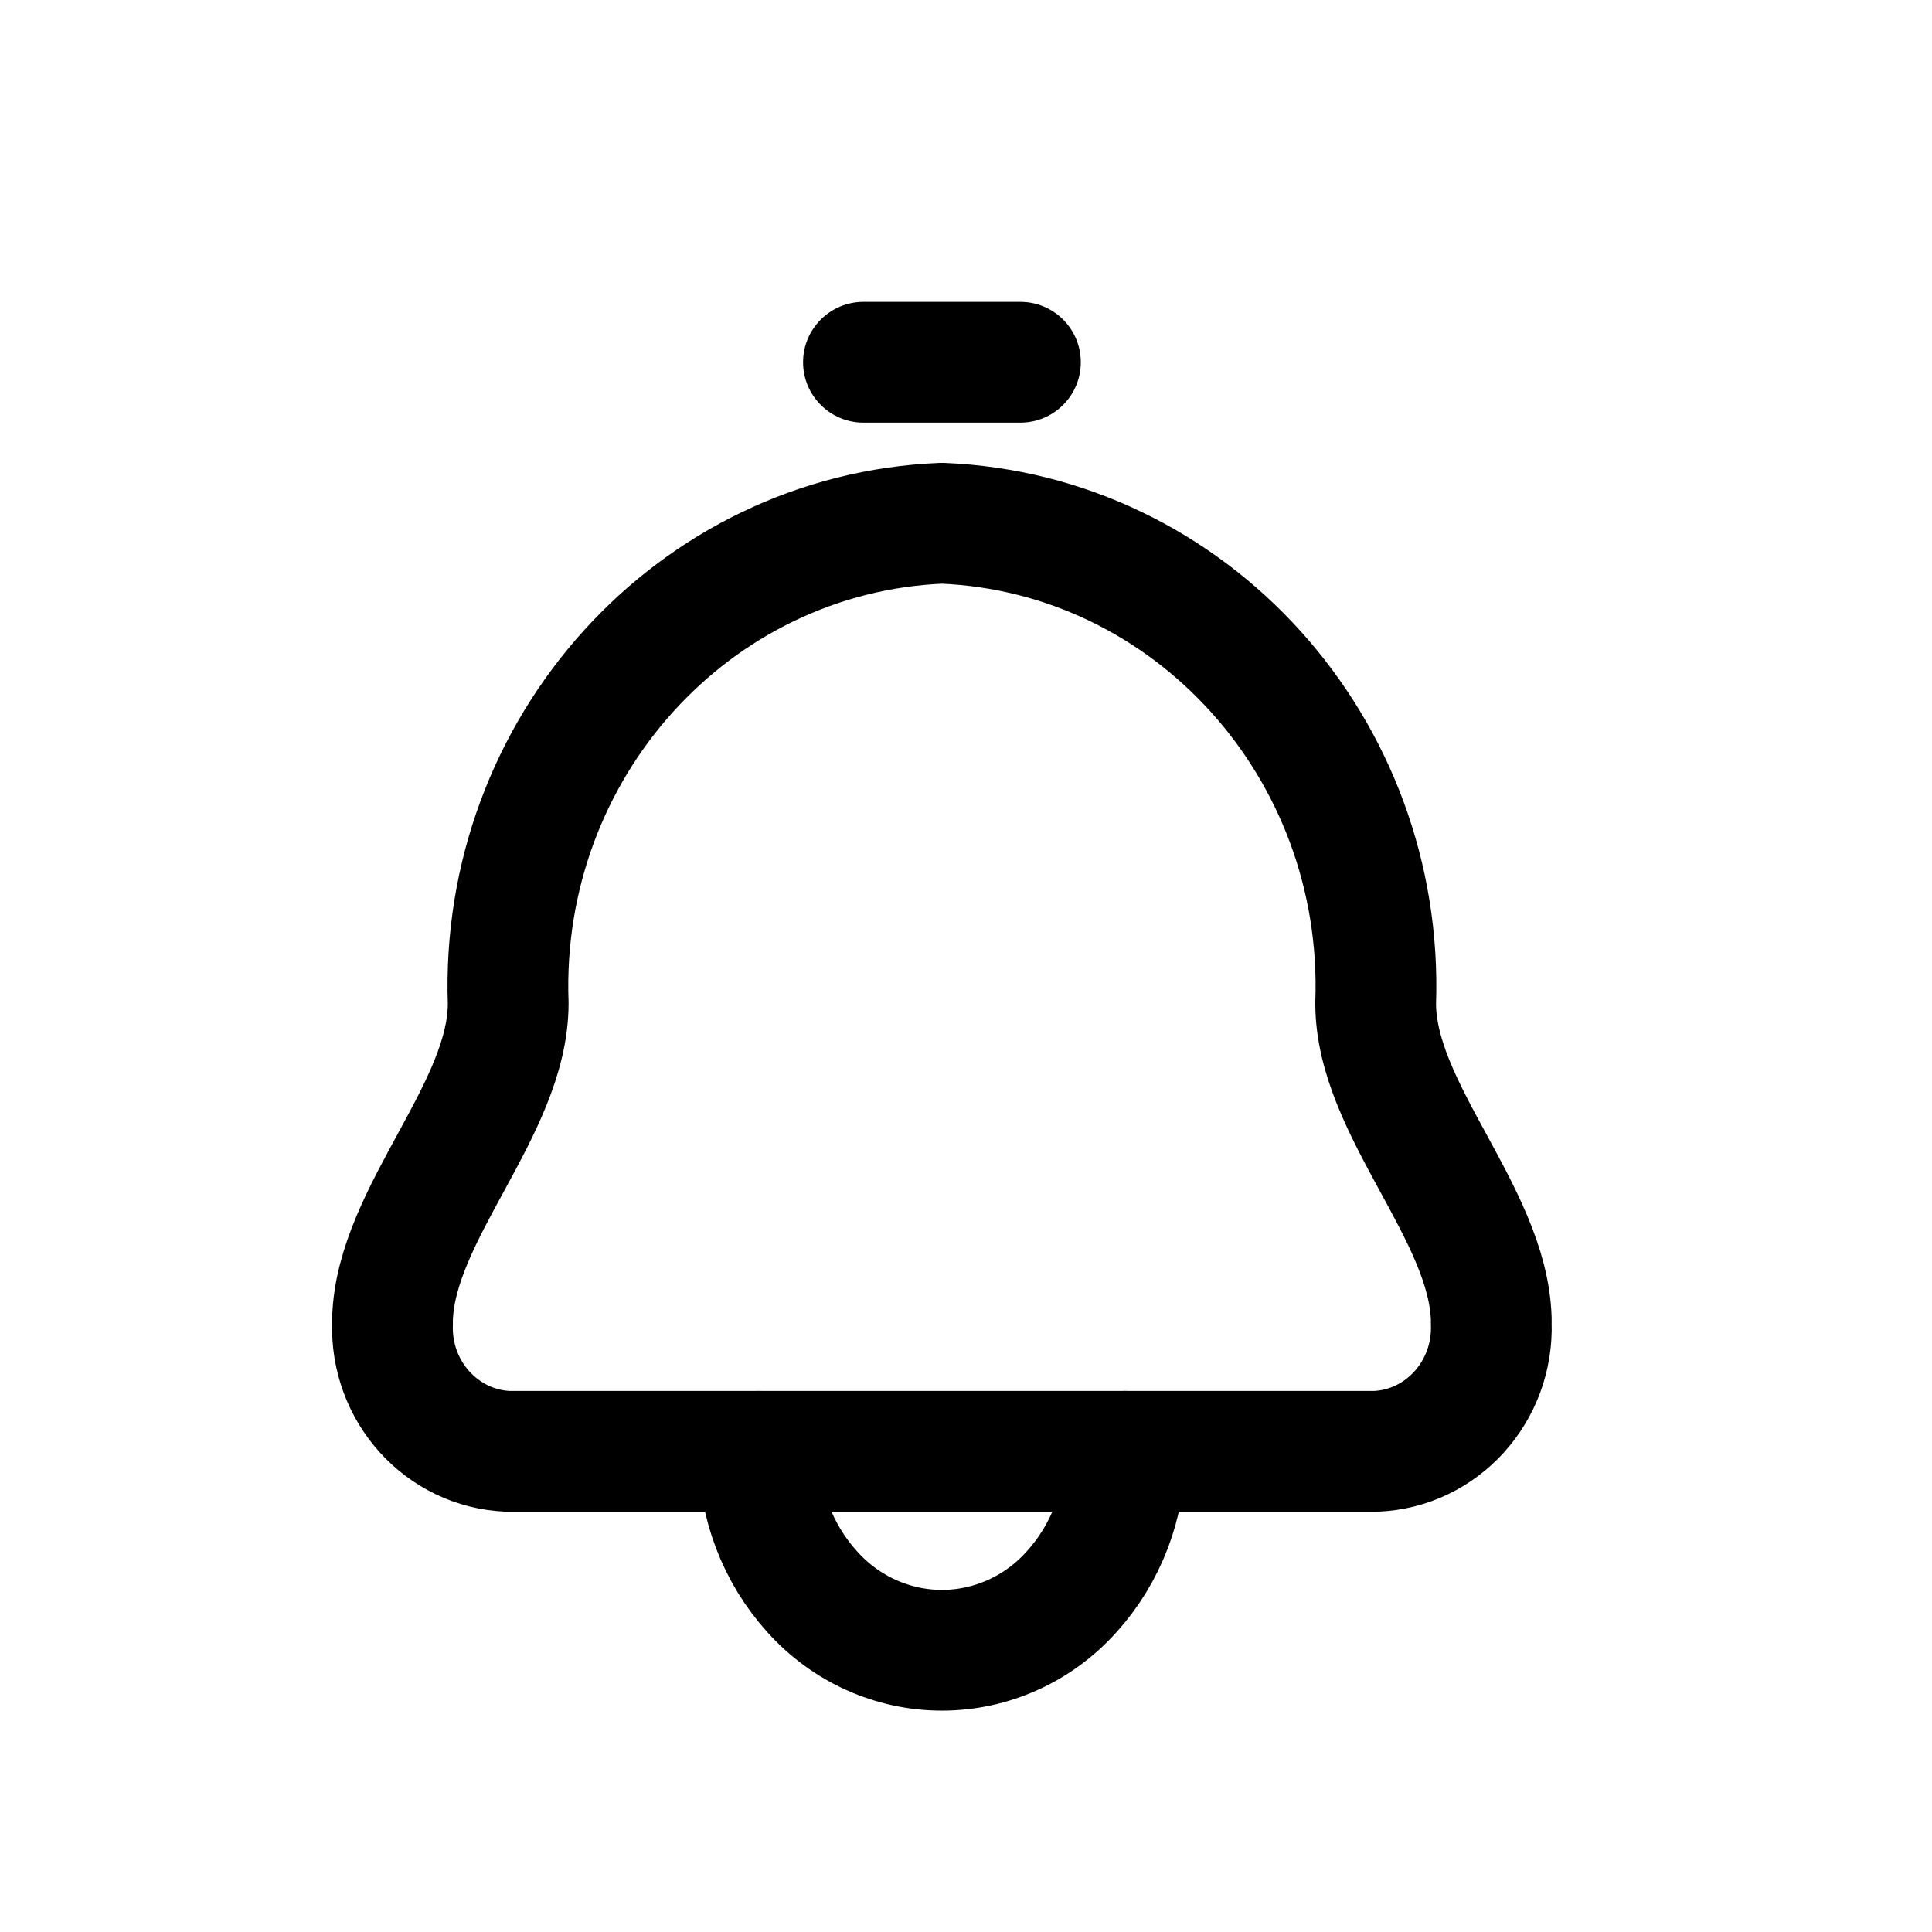
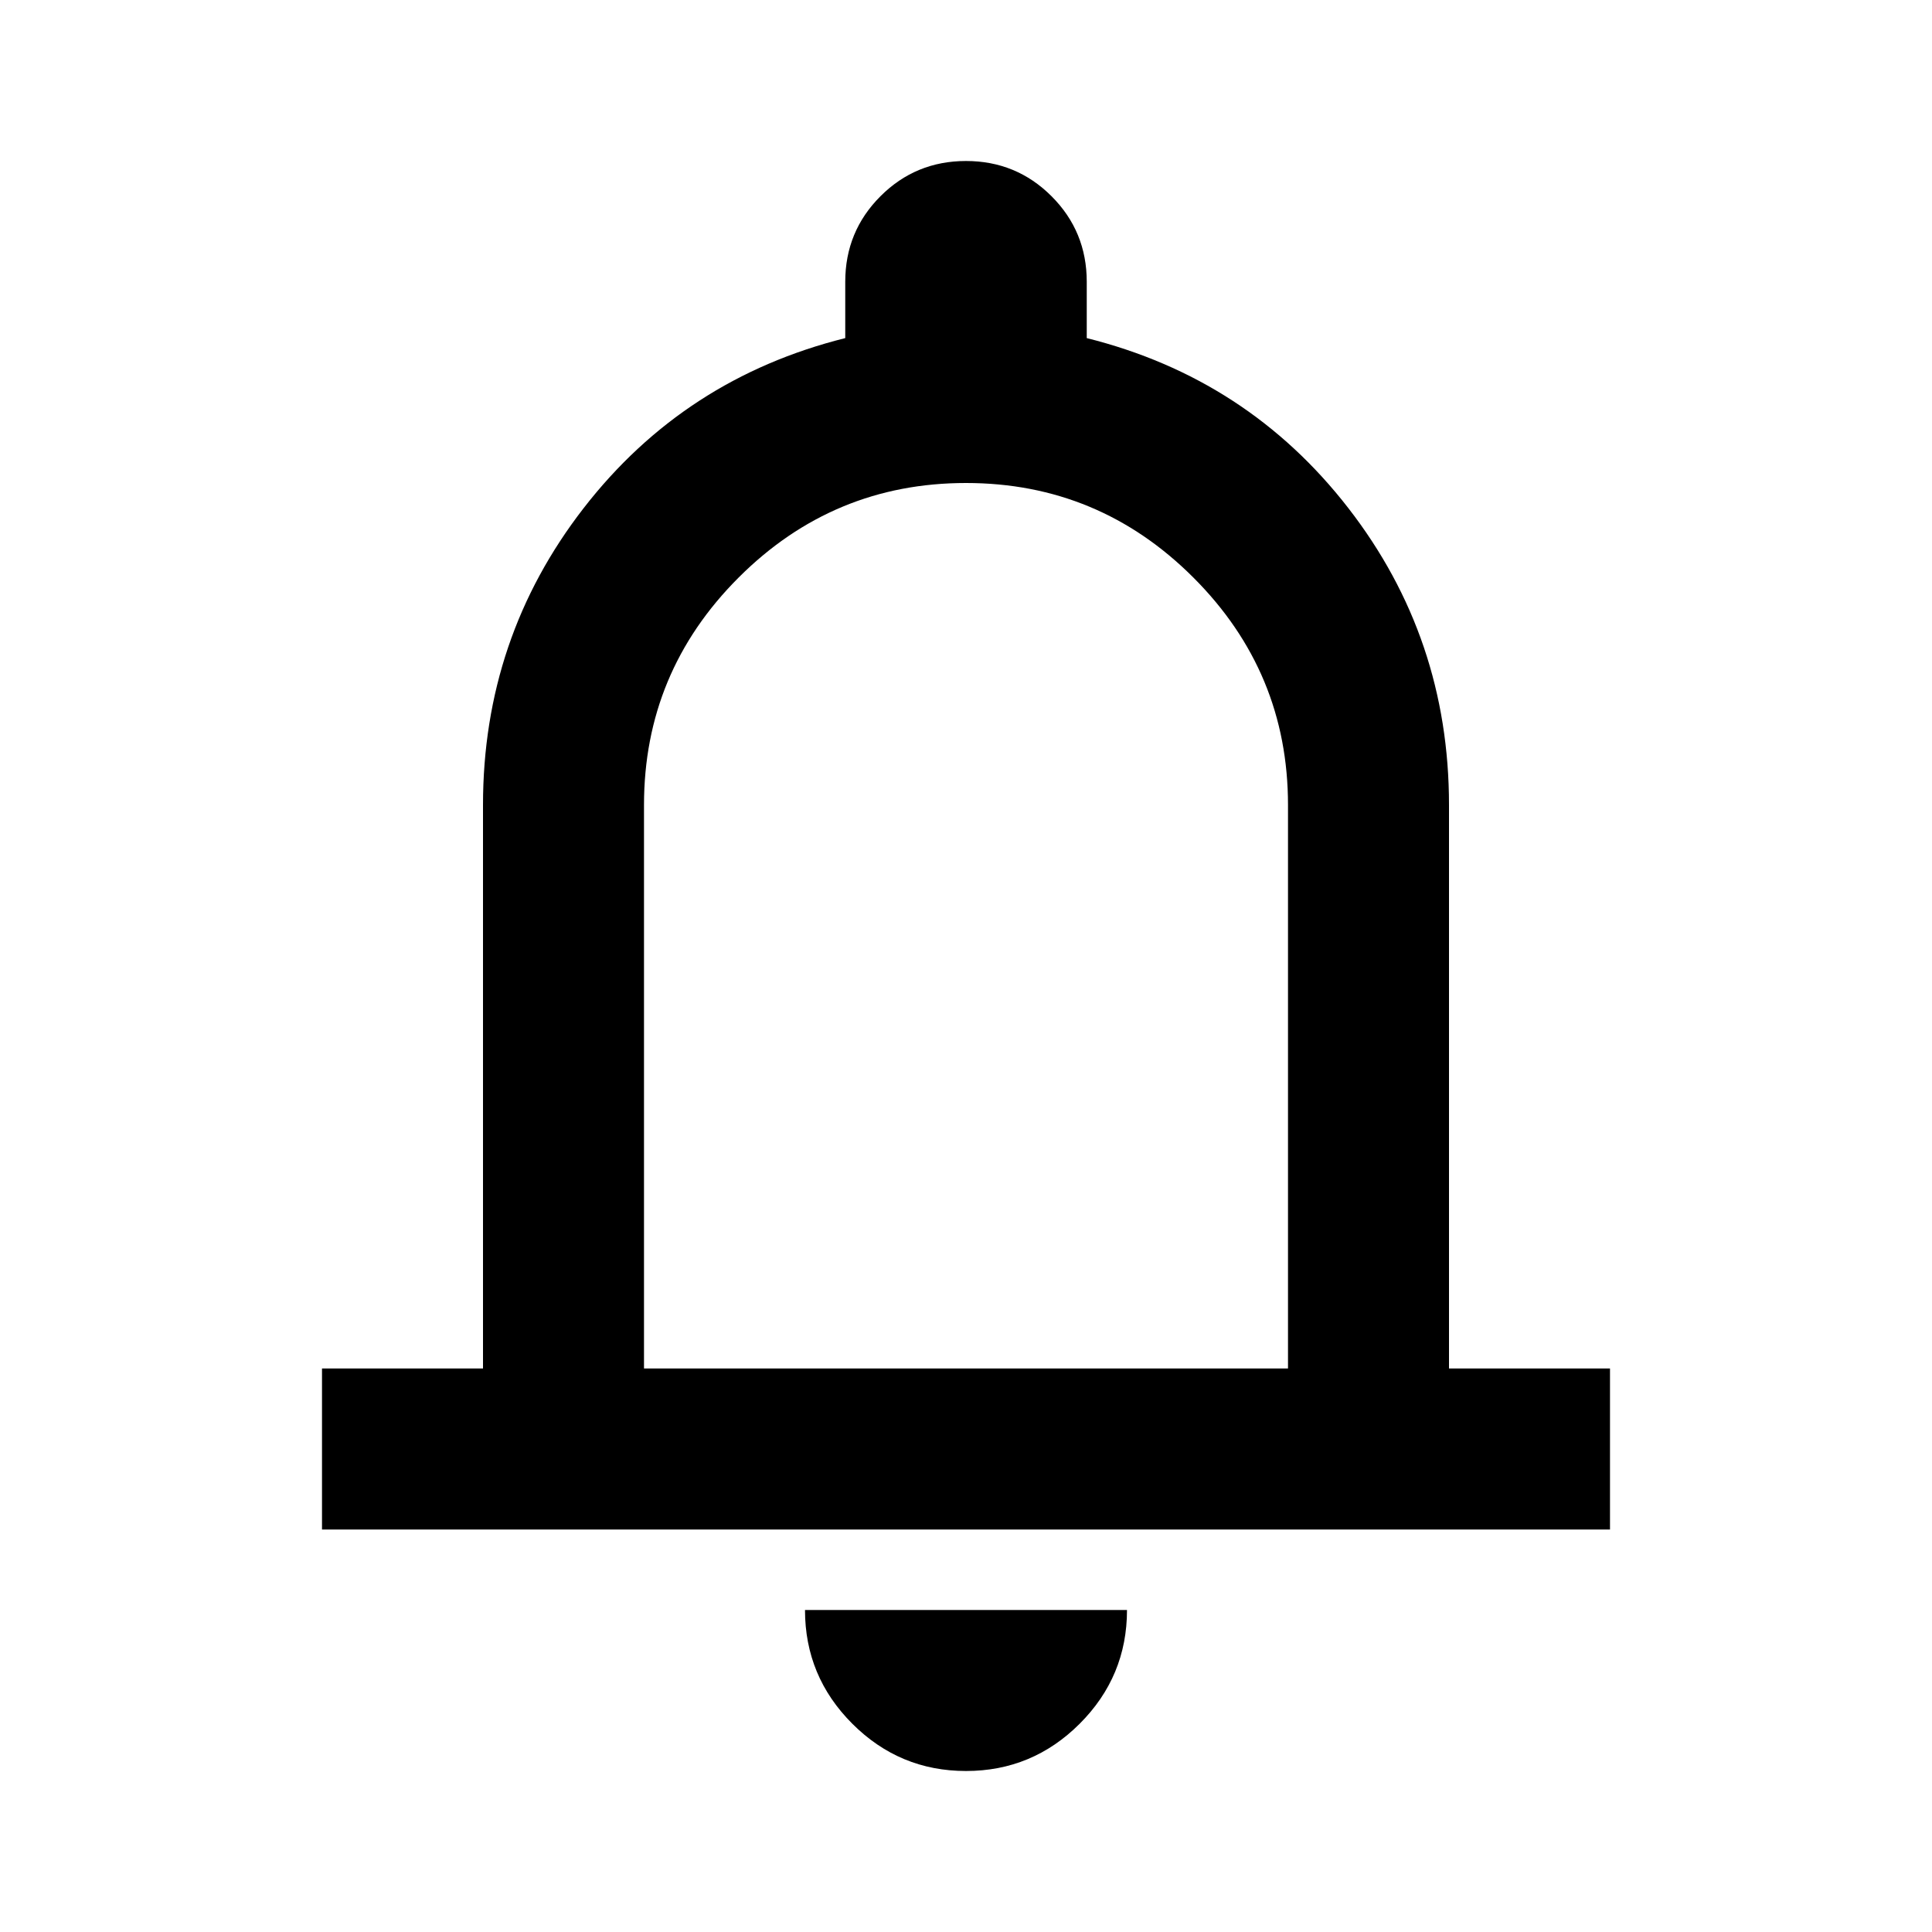
- <svg xmlns="http://www.w3.org/2000/svg" width="800px" height="800px" viewBox="0 0 24 24" fill="none">
-   <path fill-rule="evenodd" clip-rule="evenodd" d="M6.313 12.463C6.2 9.292 8.61 6.625 11.701 6.5C14.792 6.625 17.202 9.292 17.089 12.463C17.089 13.78 18.484 15.063 18.525 16.383C18.525 16.402 18.525 16.42 18.525 16.439C18.555 17.285 17.912 17.996 17.088 18.029H13.976C13.979 18.677 13.74 19.302 13.31 19.776C12.896 20.237 12.312 20.5 11.701 20.5C11.09 20.5 10.506 20.237 10.092 19.776C9.662 19.302 9.423 18.677 9.426 18.029H6.313C5.489 17.996 4.846 17.285 4.876 16.439C4.876 16.42 4.876 16.402 4.876 16.383C4.918 15.067 6.313 13.781 6.313 12.463Z" stroke="#000000" stroke-width="1.5" stroke-linecap="round" stroke-linejoin="round" />
-   <path d="M9.426 17.279C9.012 17.279 8.676 17.615 8.676 18.029C8.676 18.443 9.012 18.779 9.426 18.779V17.279ZM13.976 18.779C14.39 18.779 14.726 18.443 14.726 18.029C14.726 17.615 14.39 17.279 13.976 17.279V18.779ZM12.676 5.25C13.09 5.25 13.426 4.914 13.426 4.5C13.426 4.086 13.09 3.75 12.676 3.75V5.25ZM10.726 3.75C10.312 3.75 9.976 4.086 9.976 4.5C9.976 4.914 10.312 5.25 10.726 5.25V3.75ZM9.426 18.779H13.976V17.279H9.426V18.779ZM12.676 3.75H10.726V5.25H12.676V3.75Z" fill="#000000" />
+ <svg xmlns="http://www.w3.org/2000/svg" height="24" viewBox="0 -960 960 960" width="24">
+   <path d="M160-200v-80h80v-280q0-83 50-147.5T420-792v-28q0-25 17.5-42.5T480-880q25 0 42.5 17.5T540-820v28q80 20 130 84.5T720-560v280h80v80H160Zm320-300Zm0 420q-33 0-56.5-23.5T400-160h160q0 33-23.5 56.5T480-80ZM320-280h320v-280q0-66-47-113t-113-47q-66 0-113 47t-47 113v280Z" />
</svg>
